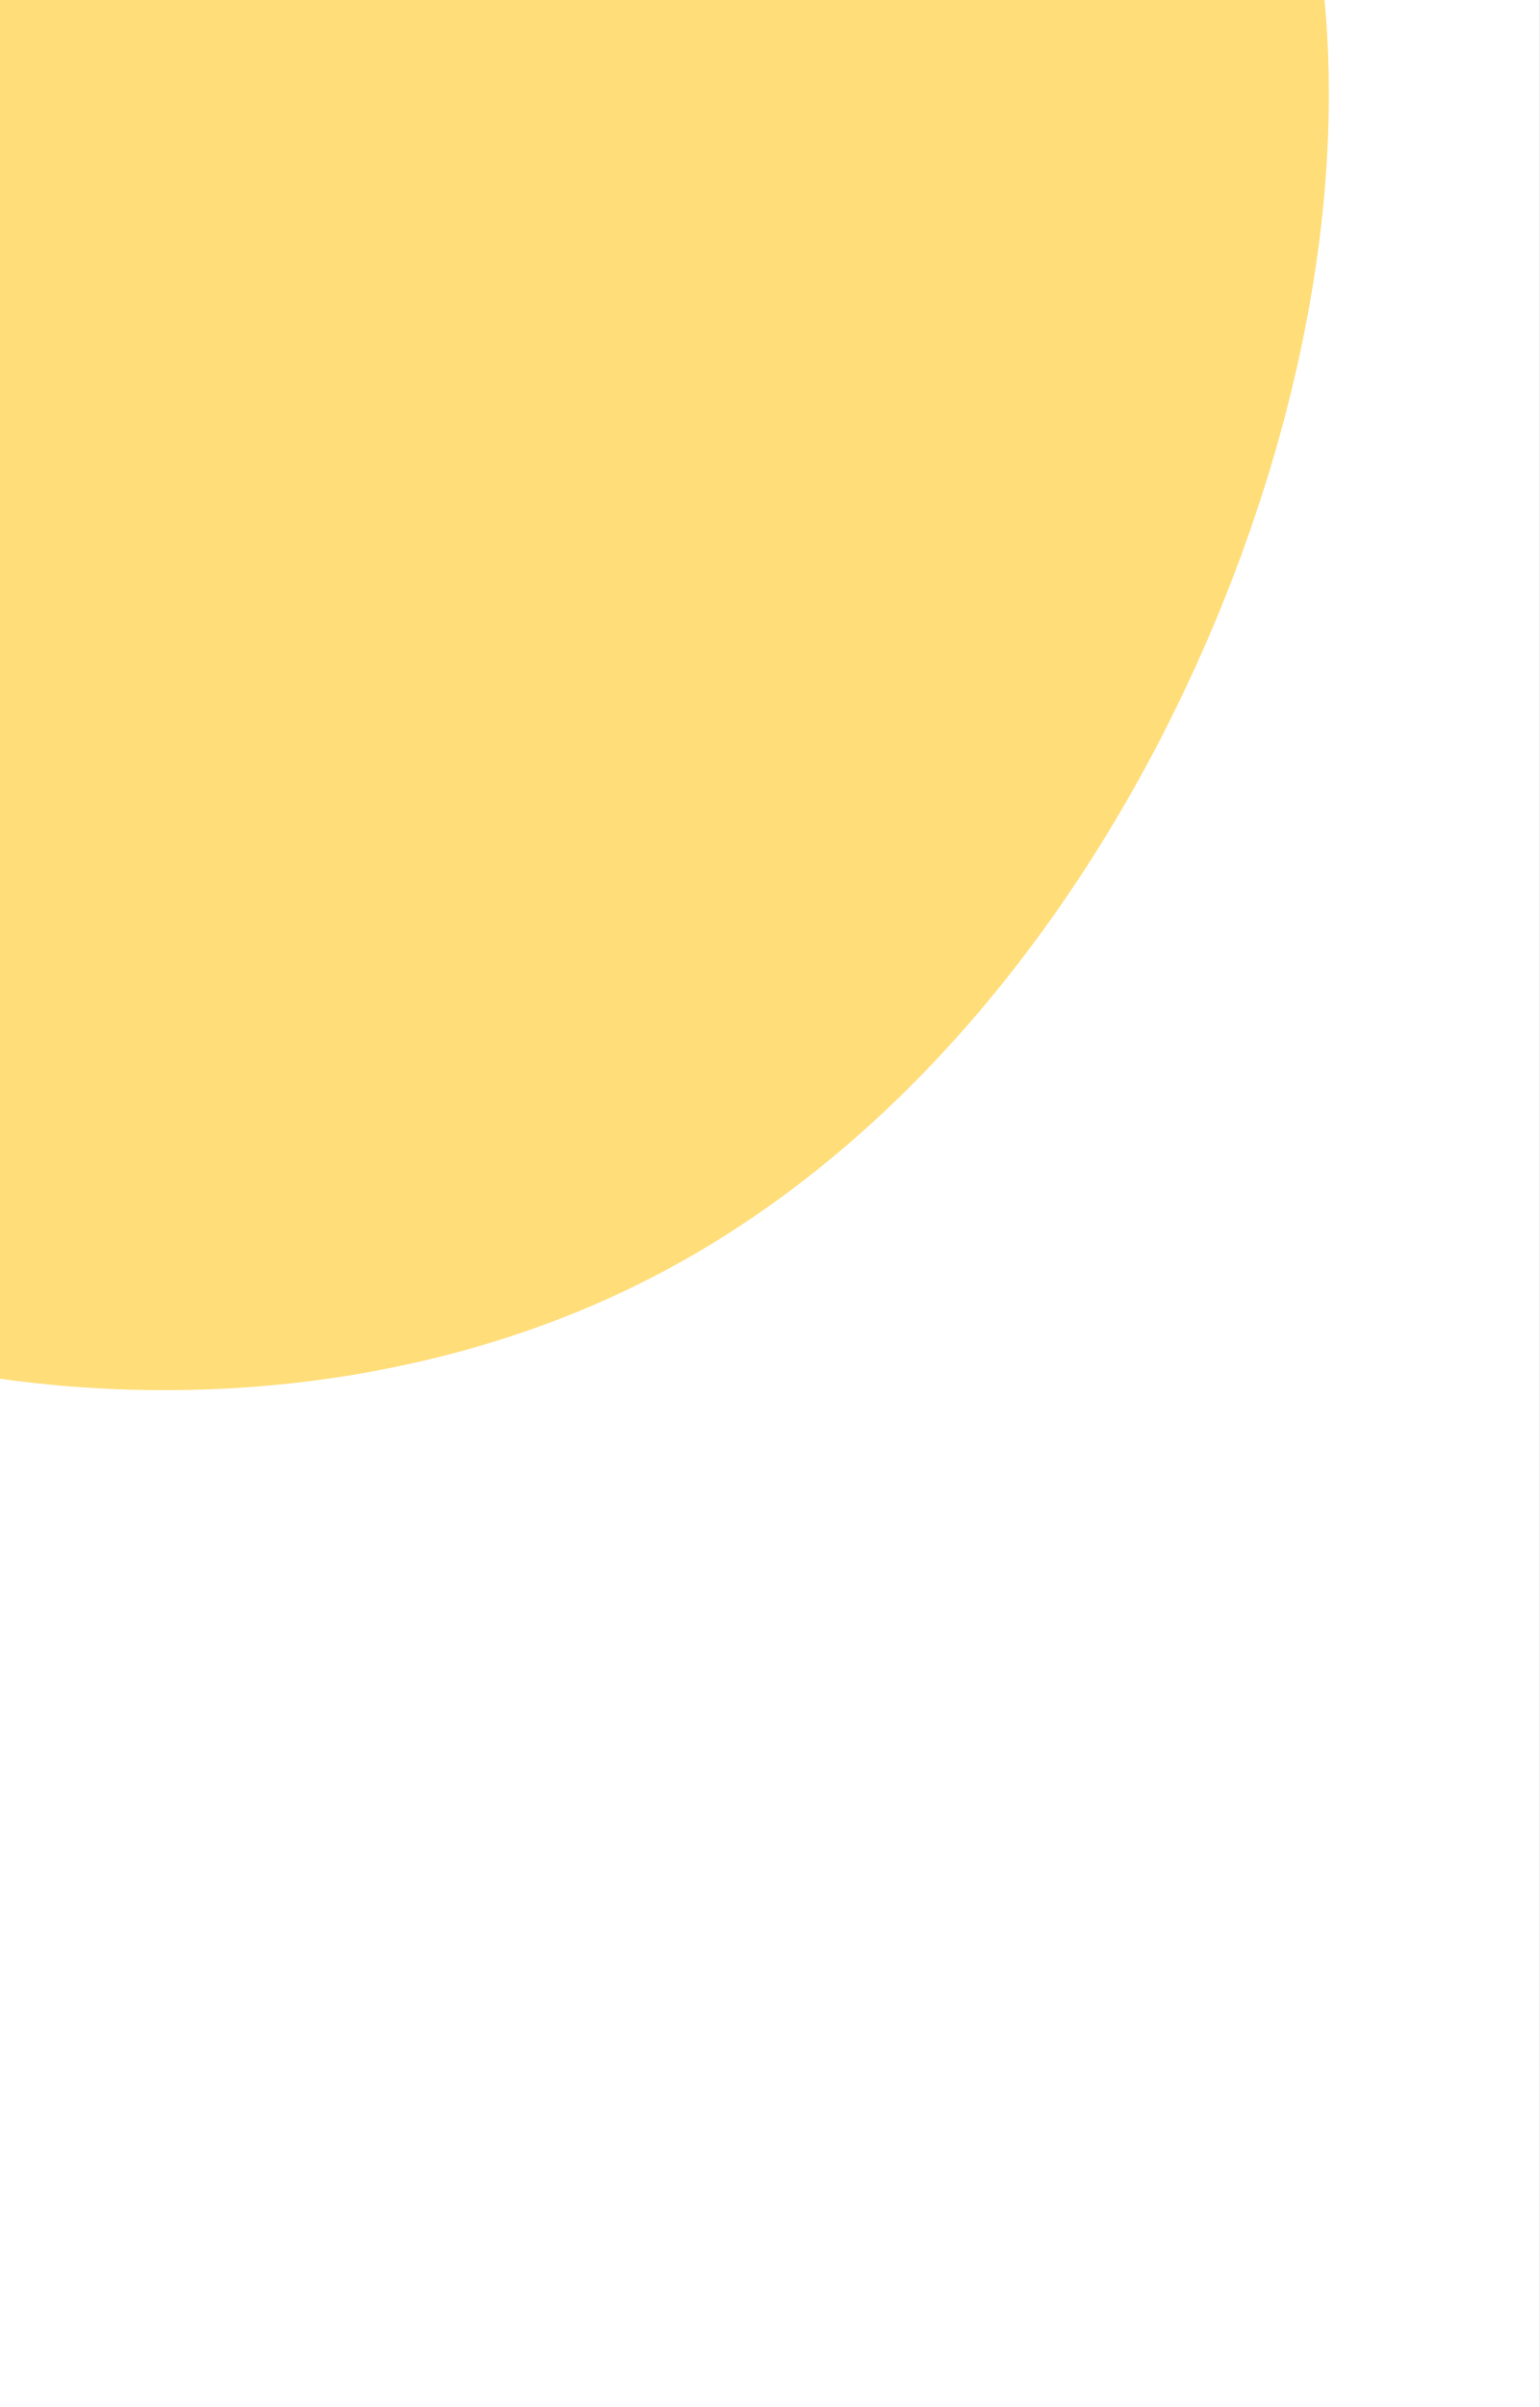
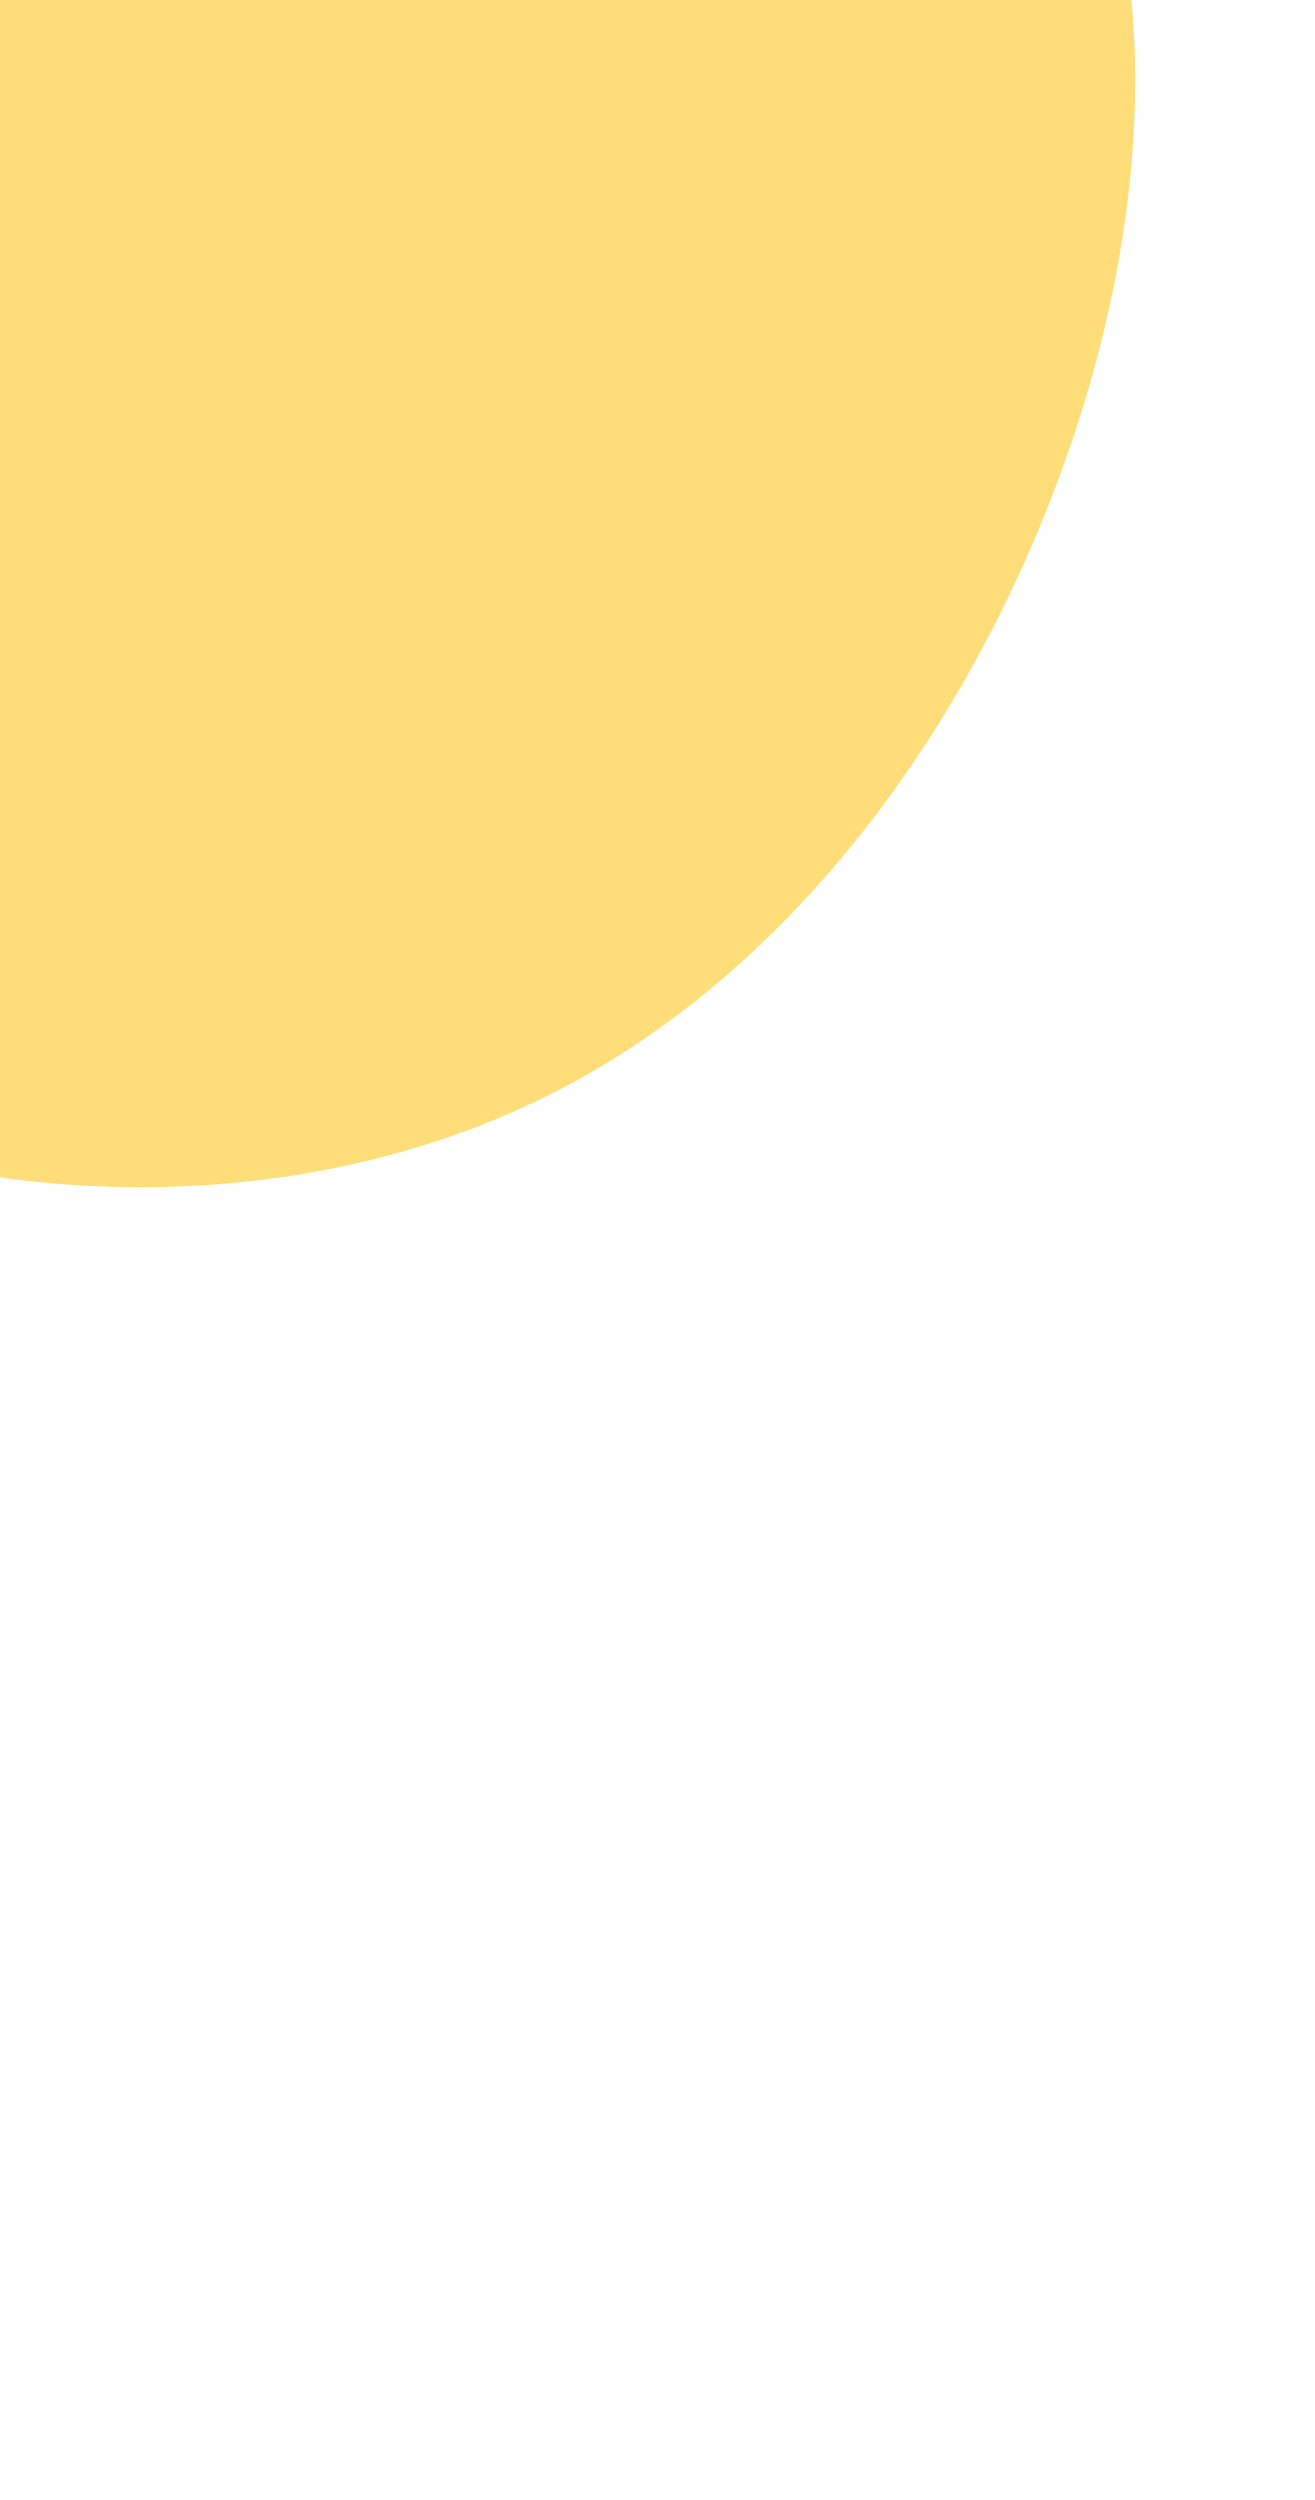
- <svg xmlns="http://www.w3.org/2000/svg" id="visual" viewBox="0 0 1420 2220" width="1420" height="2220" version="1.1">
-   <rect x="0" y="0" width="1420" height="2220" fill="#fff" />
+ <svg xmlns="http://www.w3.org/2000/svg" id="visual" viewBox="0 0 1420 2700" width="1420" height="2700" version="1.1">
+   <rect x="0" y="0" width="1420" height="2700" fill="#fff" />
  <g transform="translate(146.3436 -109.7277)">
    <path d="M529.1 -672.9C715.9 -473.8 918.3 -335.7 1013.9 -129.1C1109.4 77.4 1098.1 352.5 998.1 623.8C898.1 895.1 709.3 1162.6 442.1 1294.5C174.9 1426.5 -170.8 1422.7 -446.2 1293.2C-721.6 1163.8 -926.7 908.6 -1102.9 625.9C-1279 343.2 -1426.1 32.9 -1353.3 -214C-1280.4 -461 -987.6 -644.5 -725.4 -830.3C-463.2 -1016.1 -231.6 -1204 -30.2 -1168C171.1 -1132 342.3 -871.9 529.1 -672.9" fill="#FFDD79" />
  </g>
</svg>
